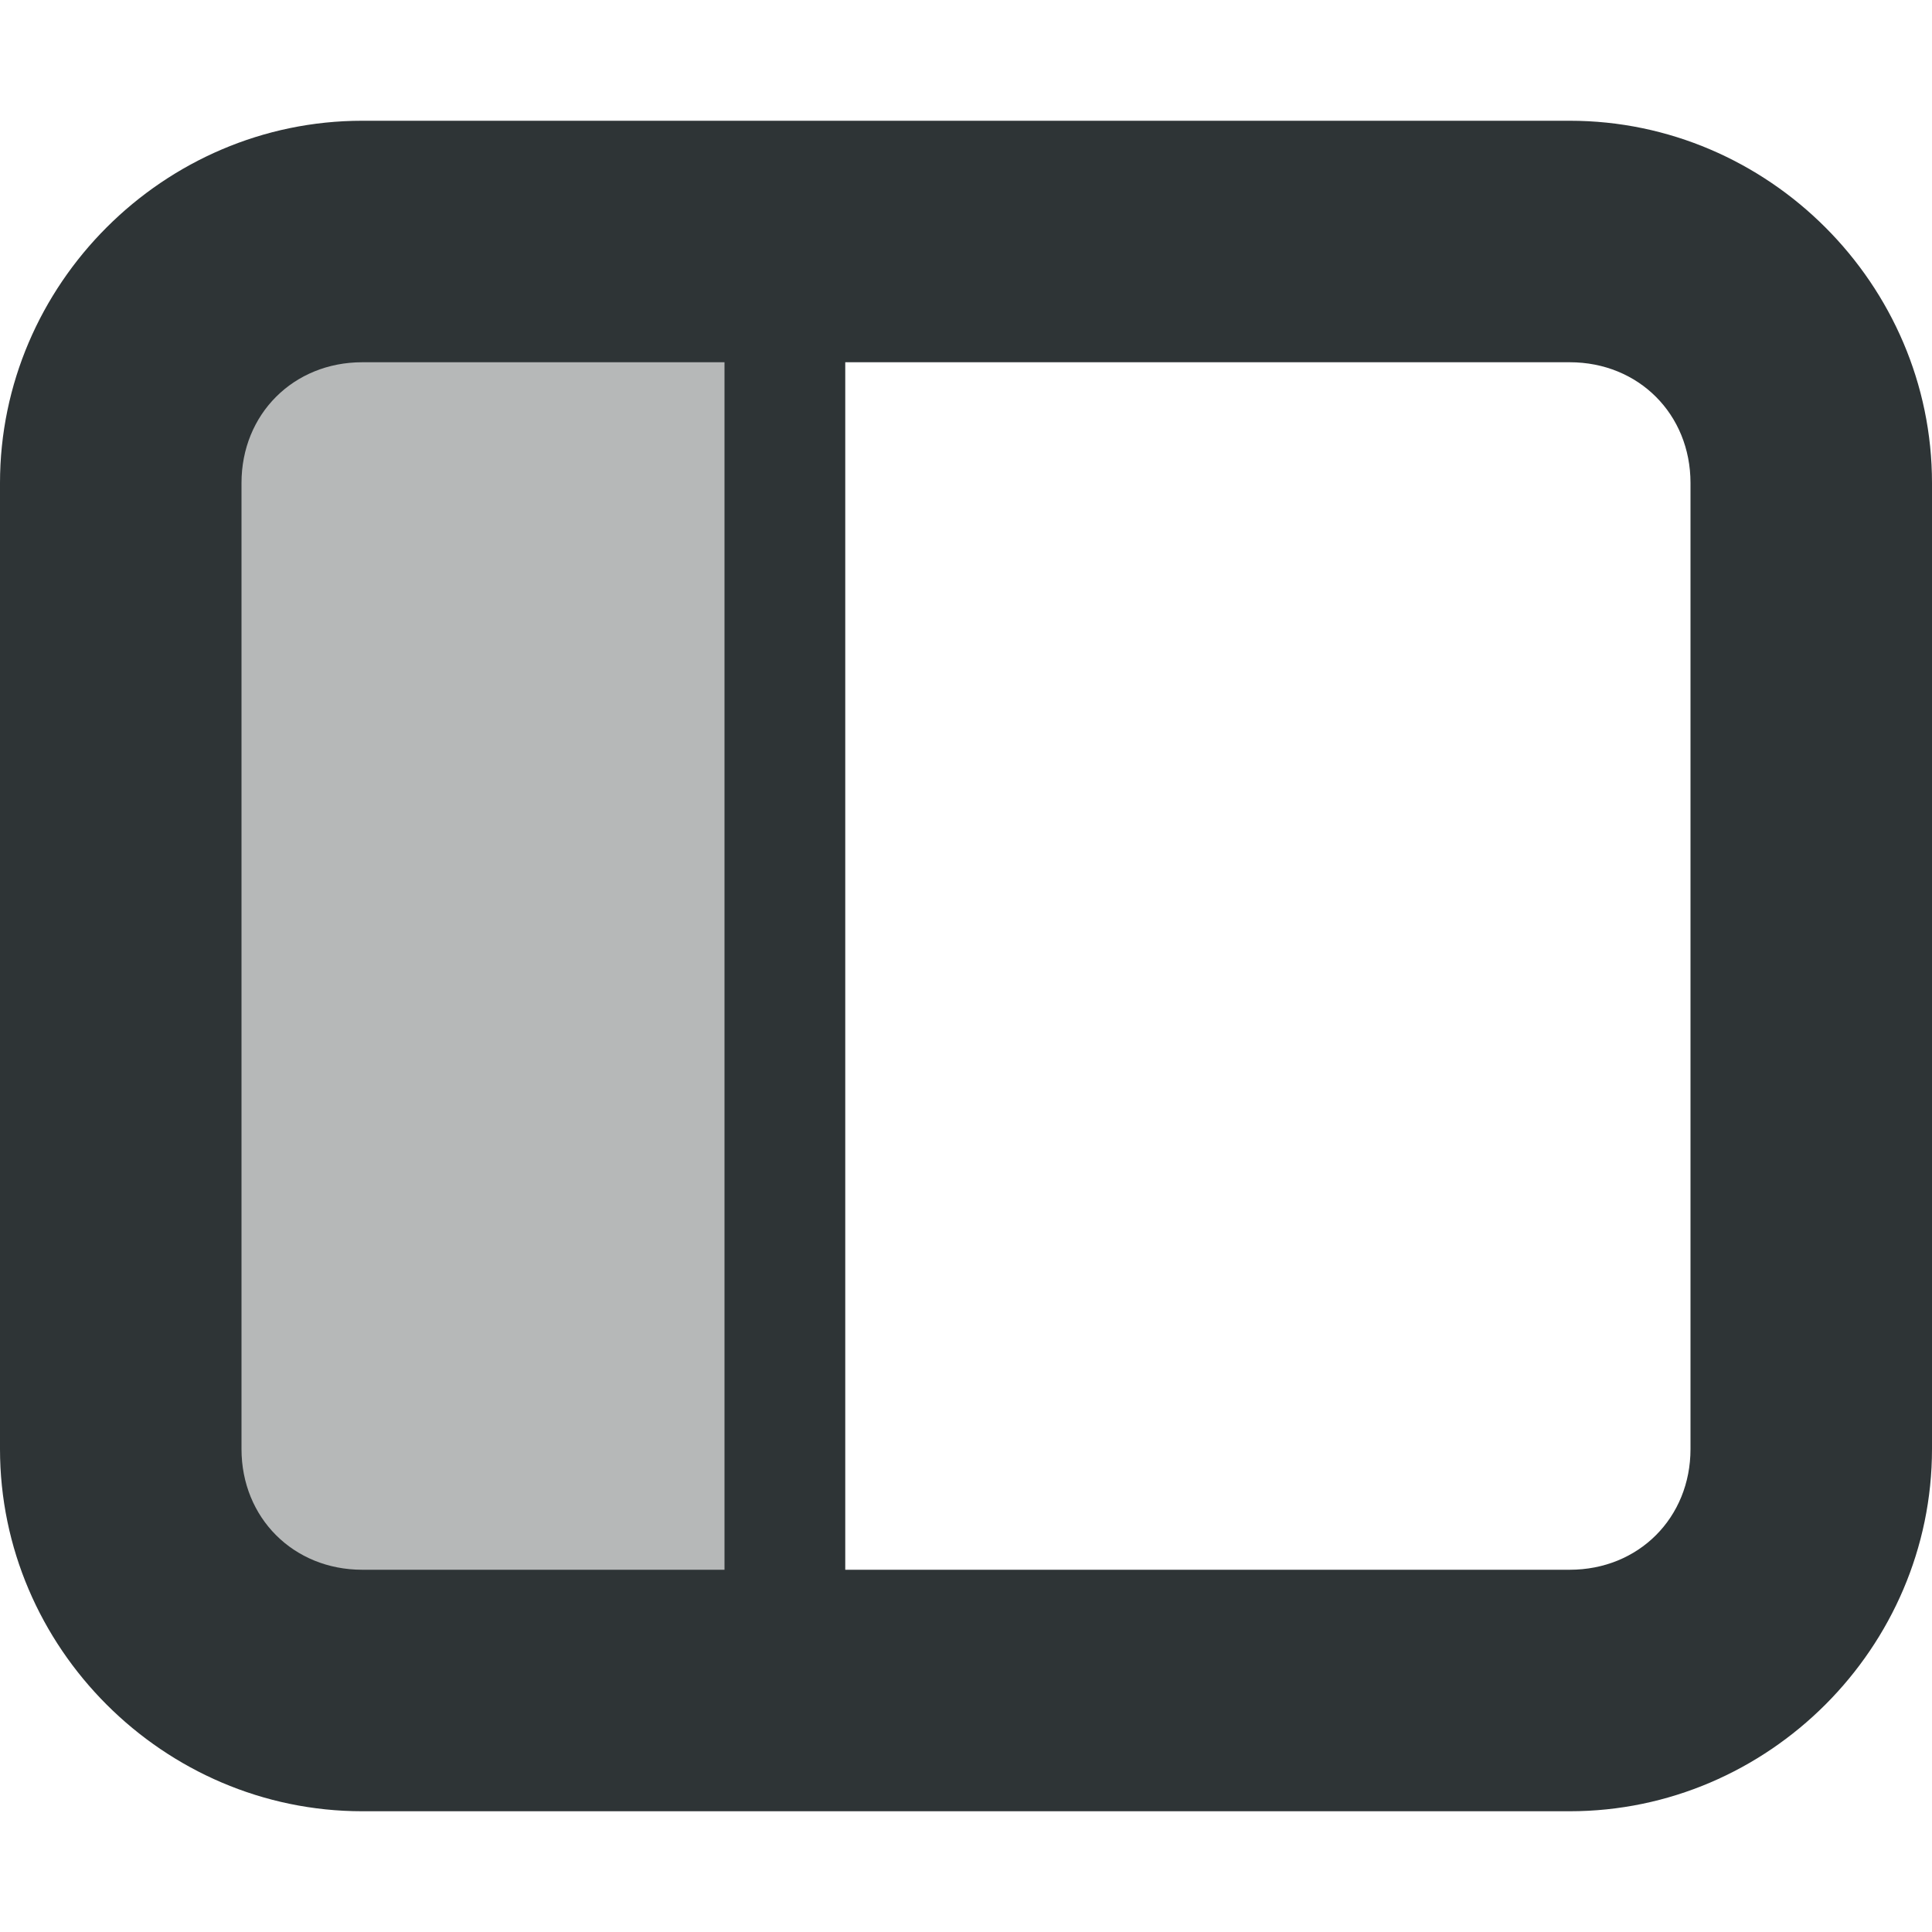
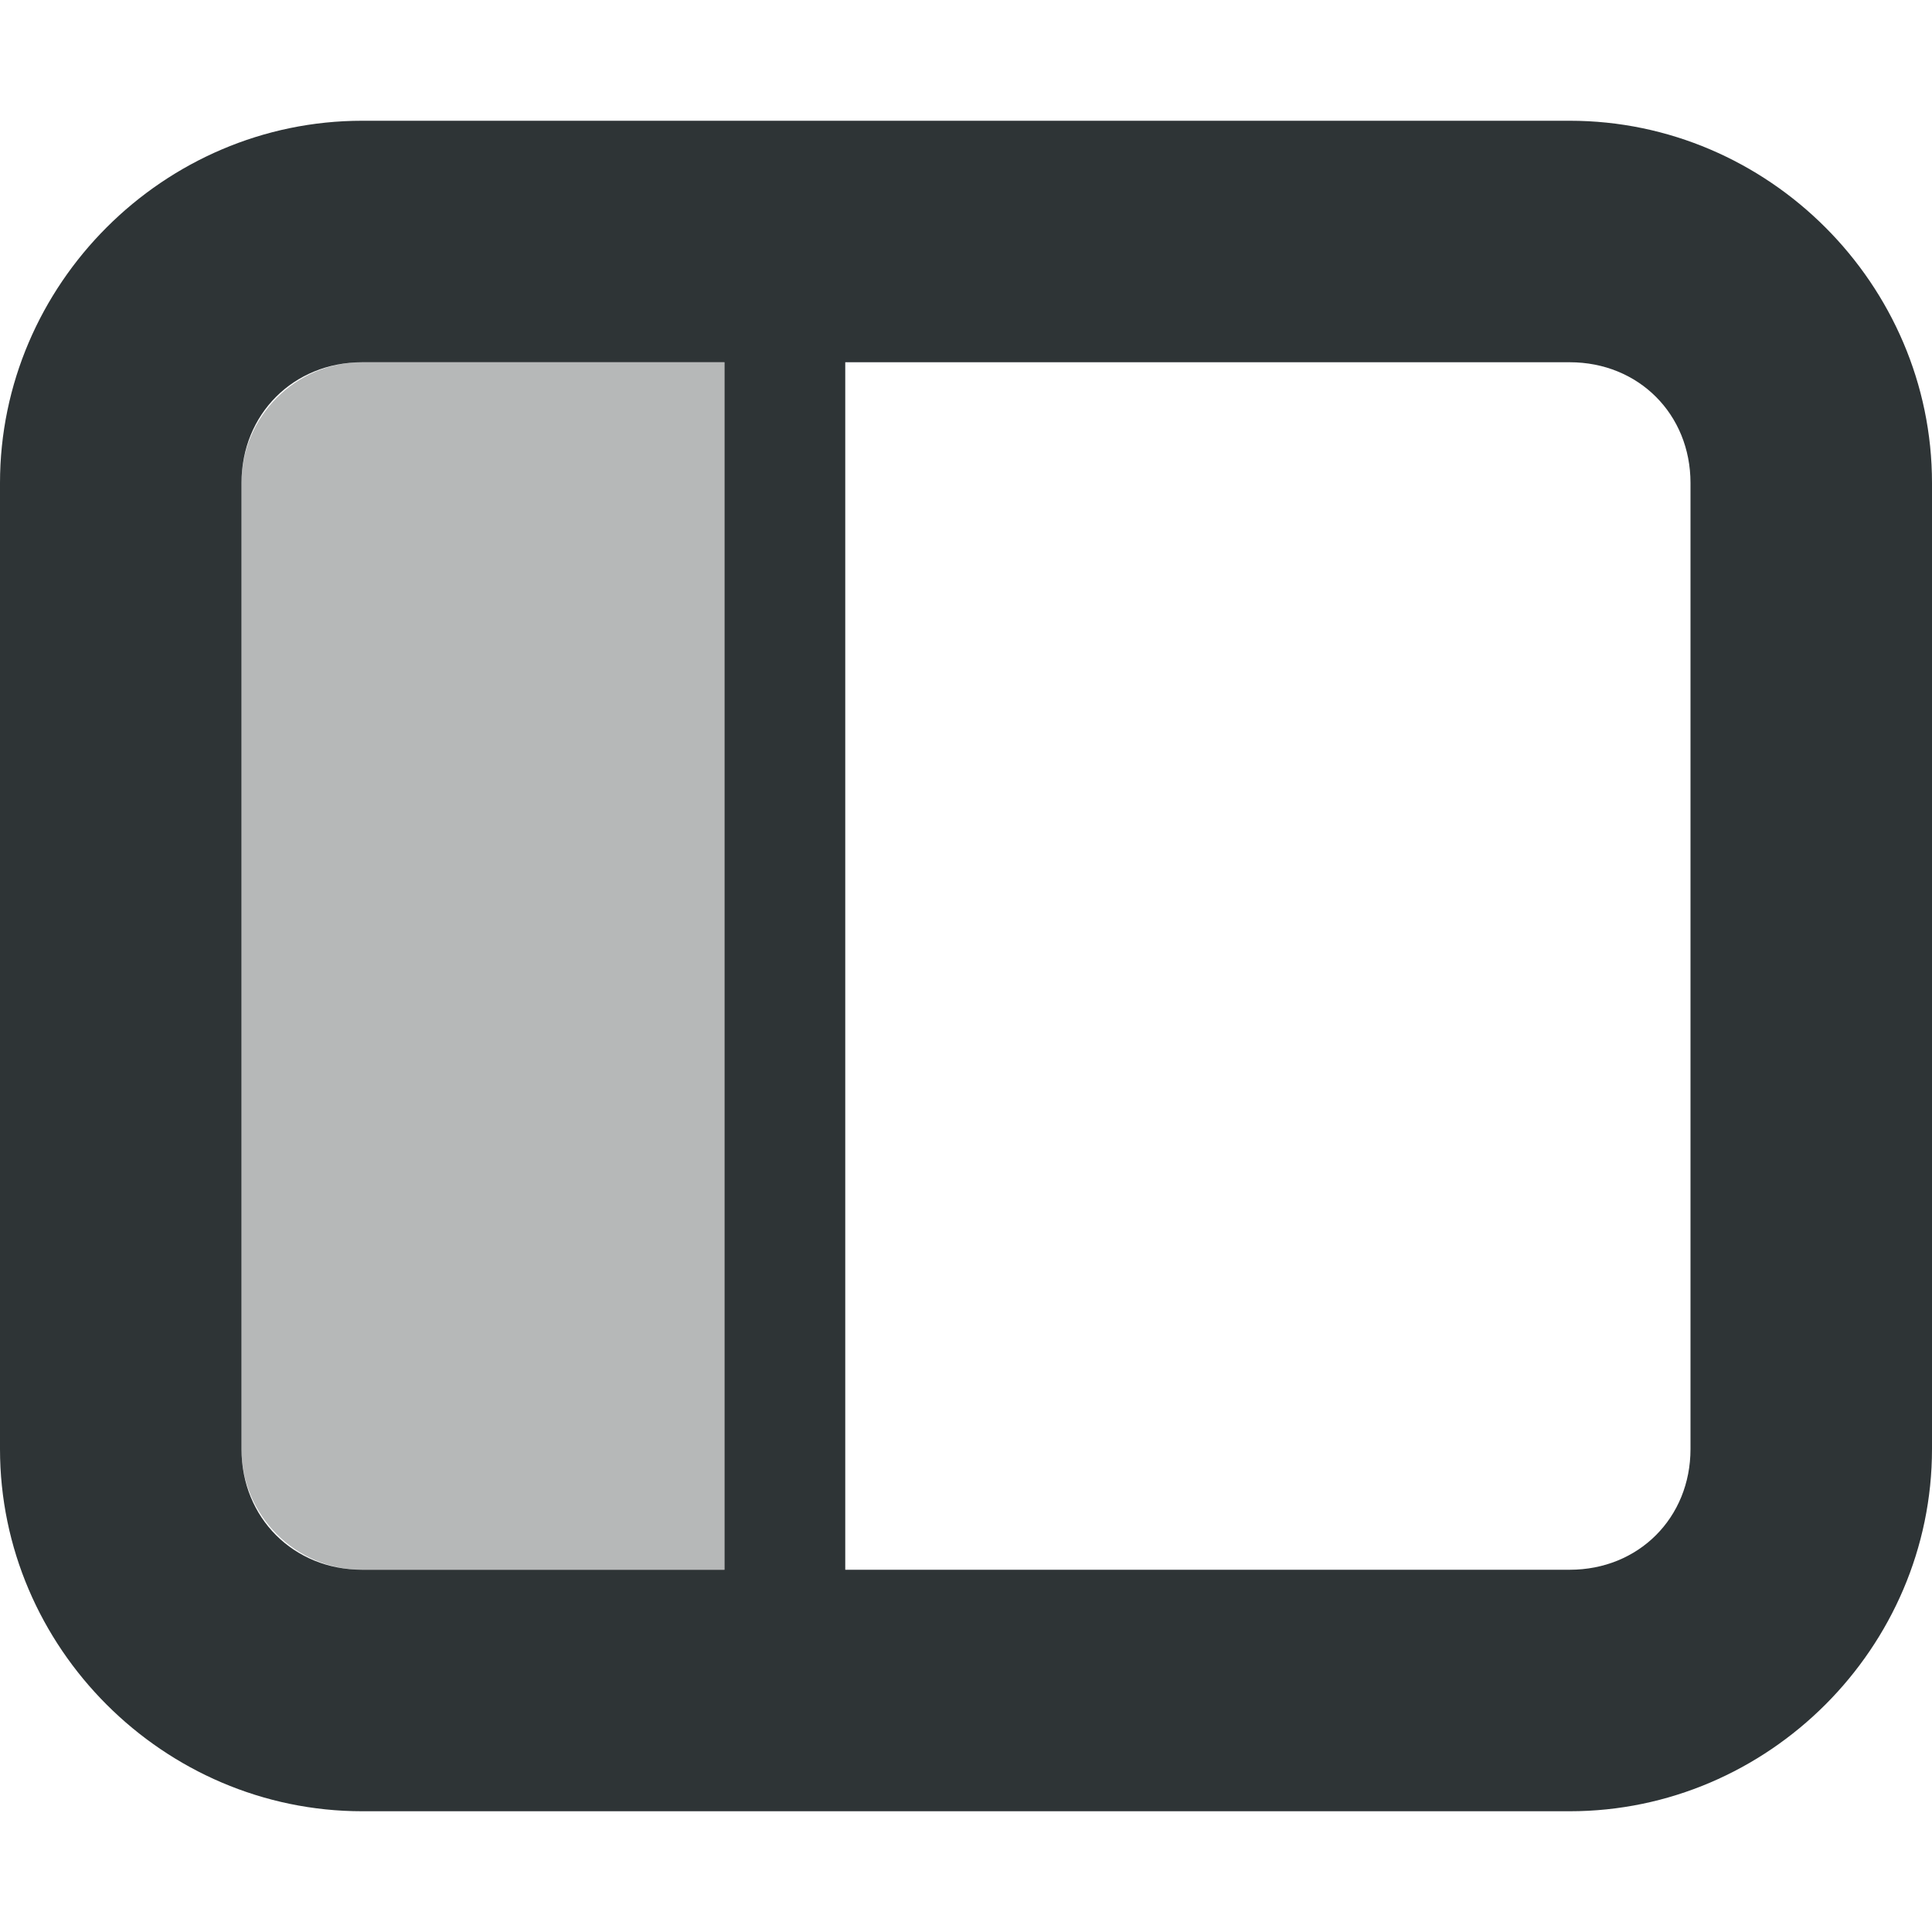
<svg xmlns="http://www.w3.org/2000/svg" height="16px" viewBox="0 0 16 16" width="16px">
  <g fill="#2e3436">
-     <path d="m 6.5 14 v -12 h -5 v 12 z m 0 0" fill-opacity="0.349" />
+     <path d="m 6 13 v -10 h -3 c -0.551 0 -1 0.449 -1 1 v 8 c 0 0.551 0.449 1 1 1 z m 0 0" fill-opacity="0.349" />
    <path d="m 3 1 c -1.645 0 -3 1.355 -3 3 v 8 c 0 1.645 1.355 3 3 3 h 10 c 1.645 0 3 -1.355 3 -3 v -8 c 0 -1.645 -1.355 -3 -3 -3 z m 0 2 h 10 c 0.57 0 1 0.43 1 1 v 8 c 0 0.57 -0.43 1 -1 1 h -10 c -0.57 0 -1 -0.43 -1 -1 v -8 c 0 -0.57 0.43 -1 1 -1 z m 0 0" />
    <path d="m 6 2 h 1 v 12 h -1 z m 0 0" />
  </g>
</svg>
